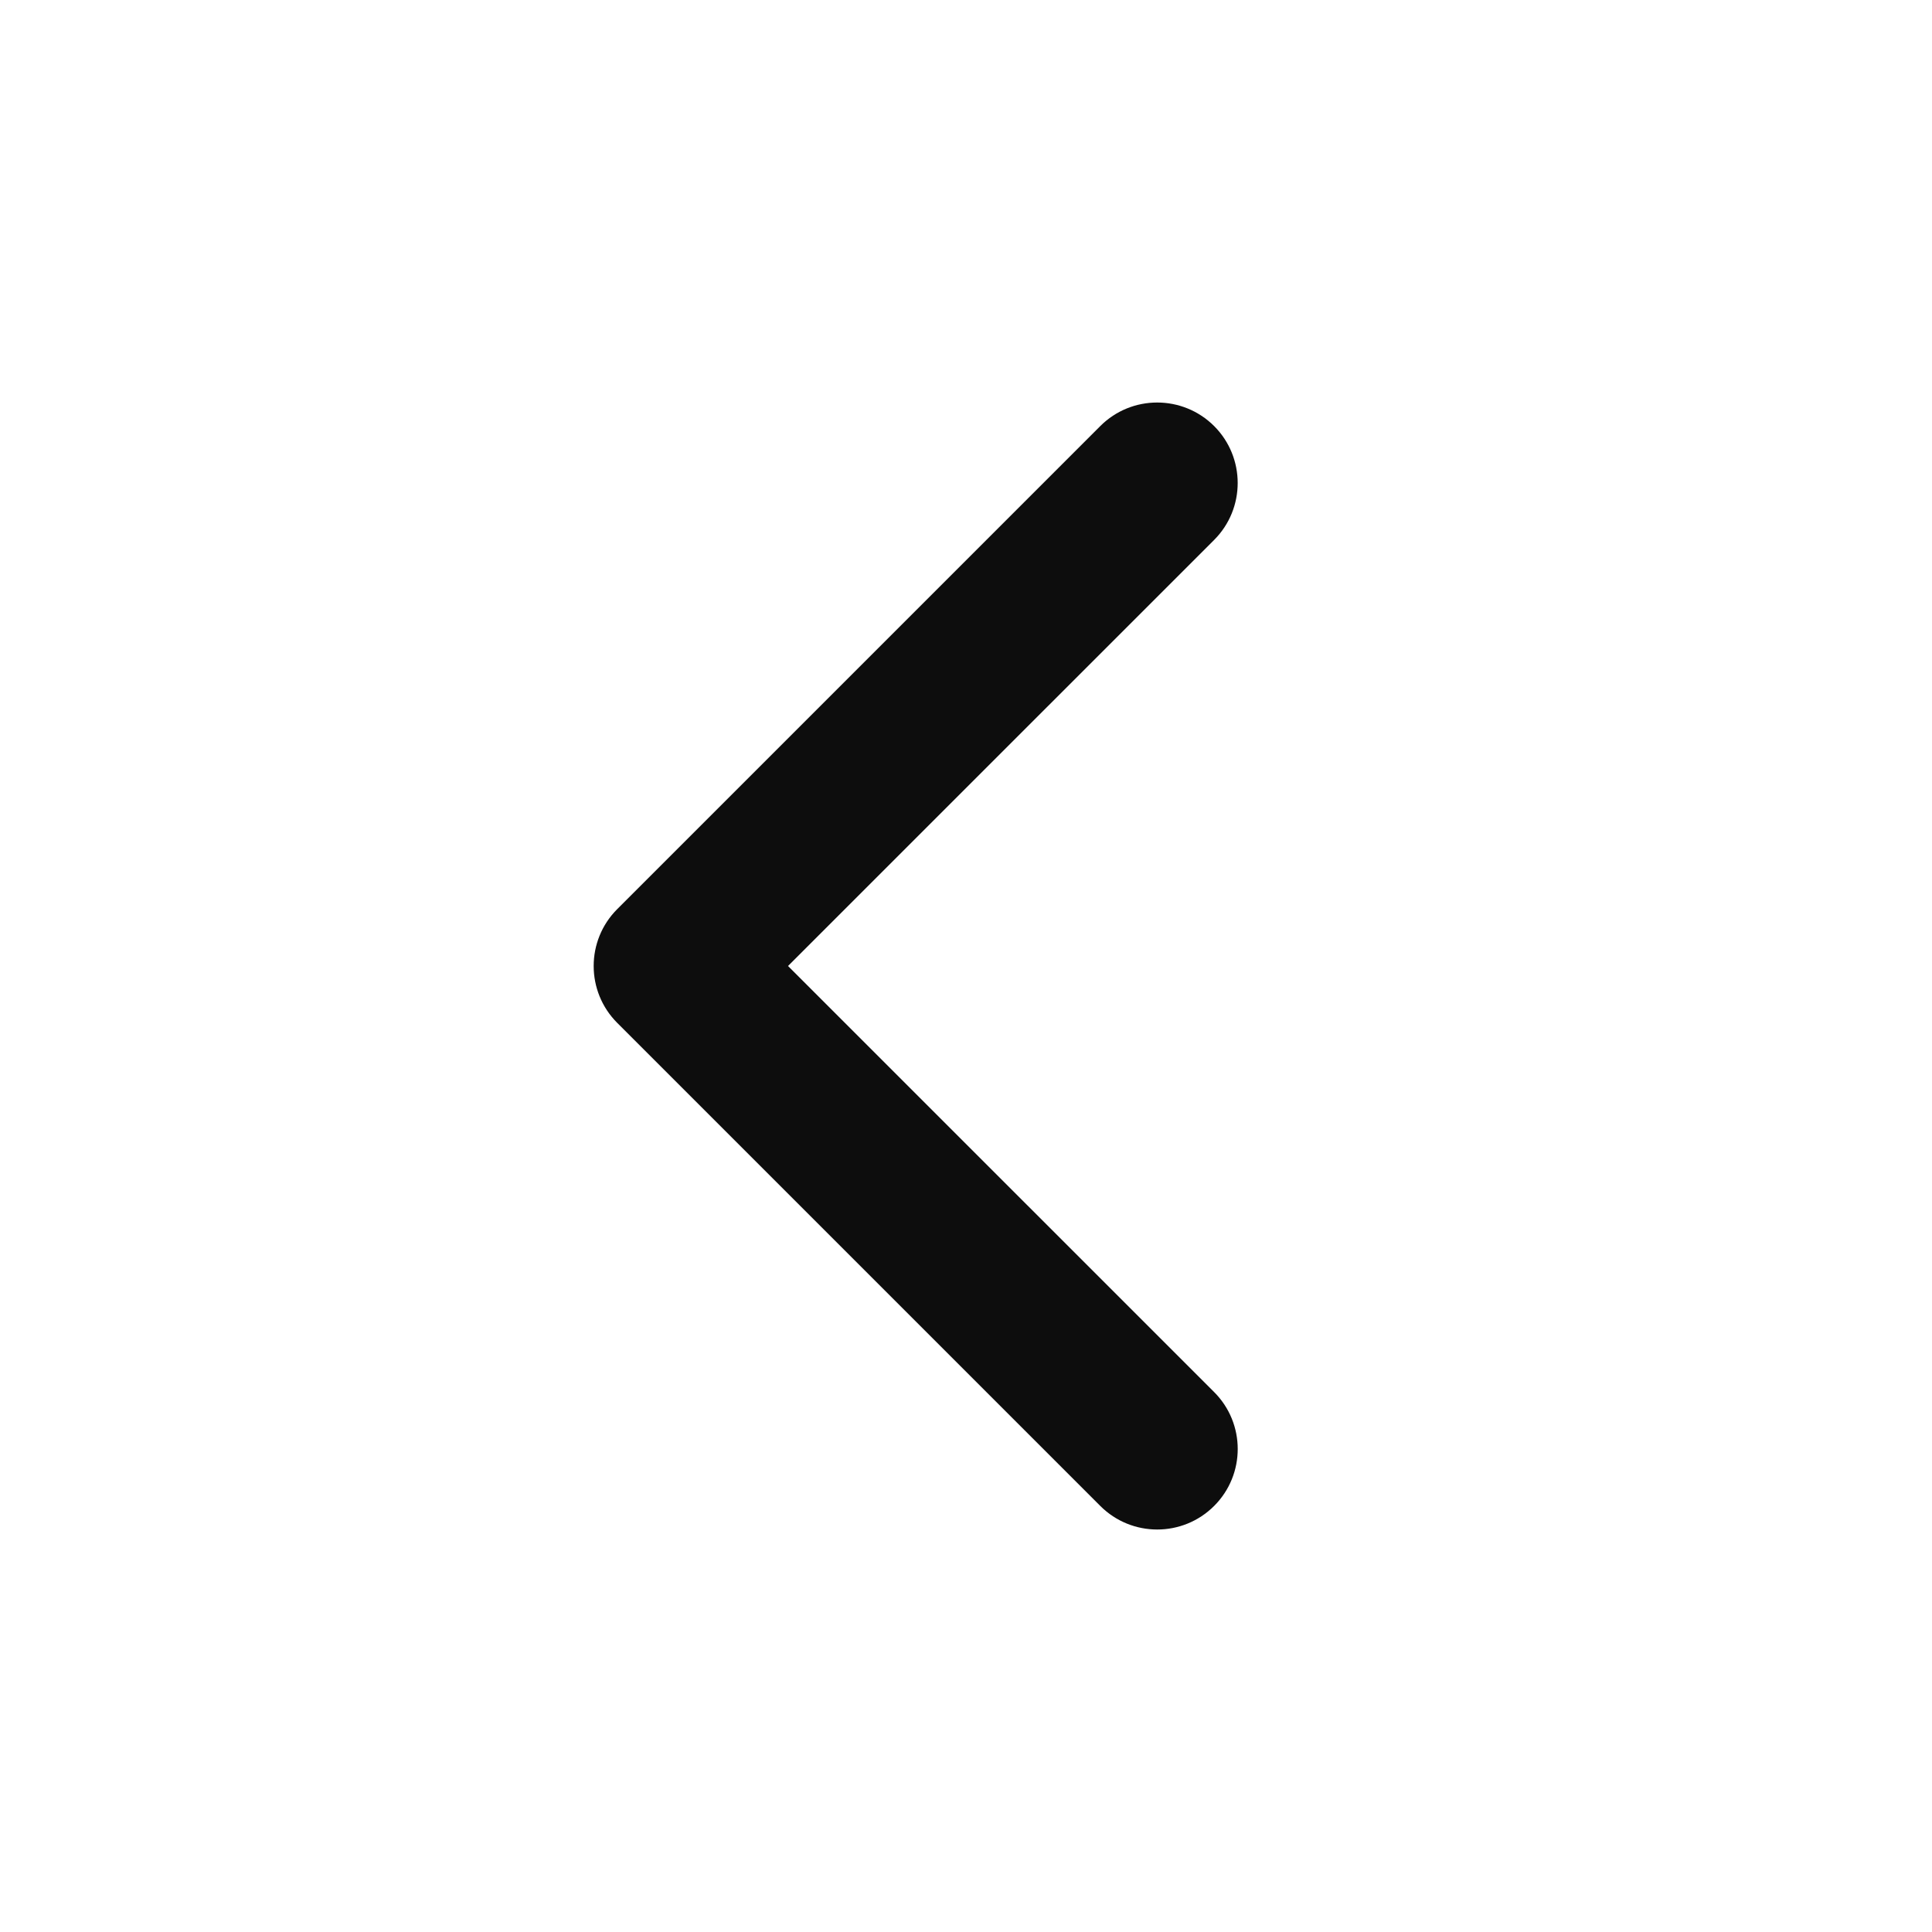
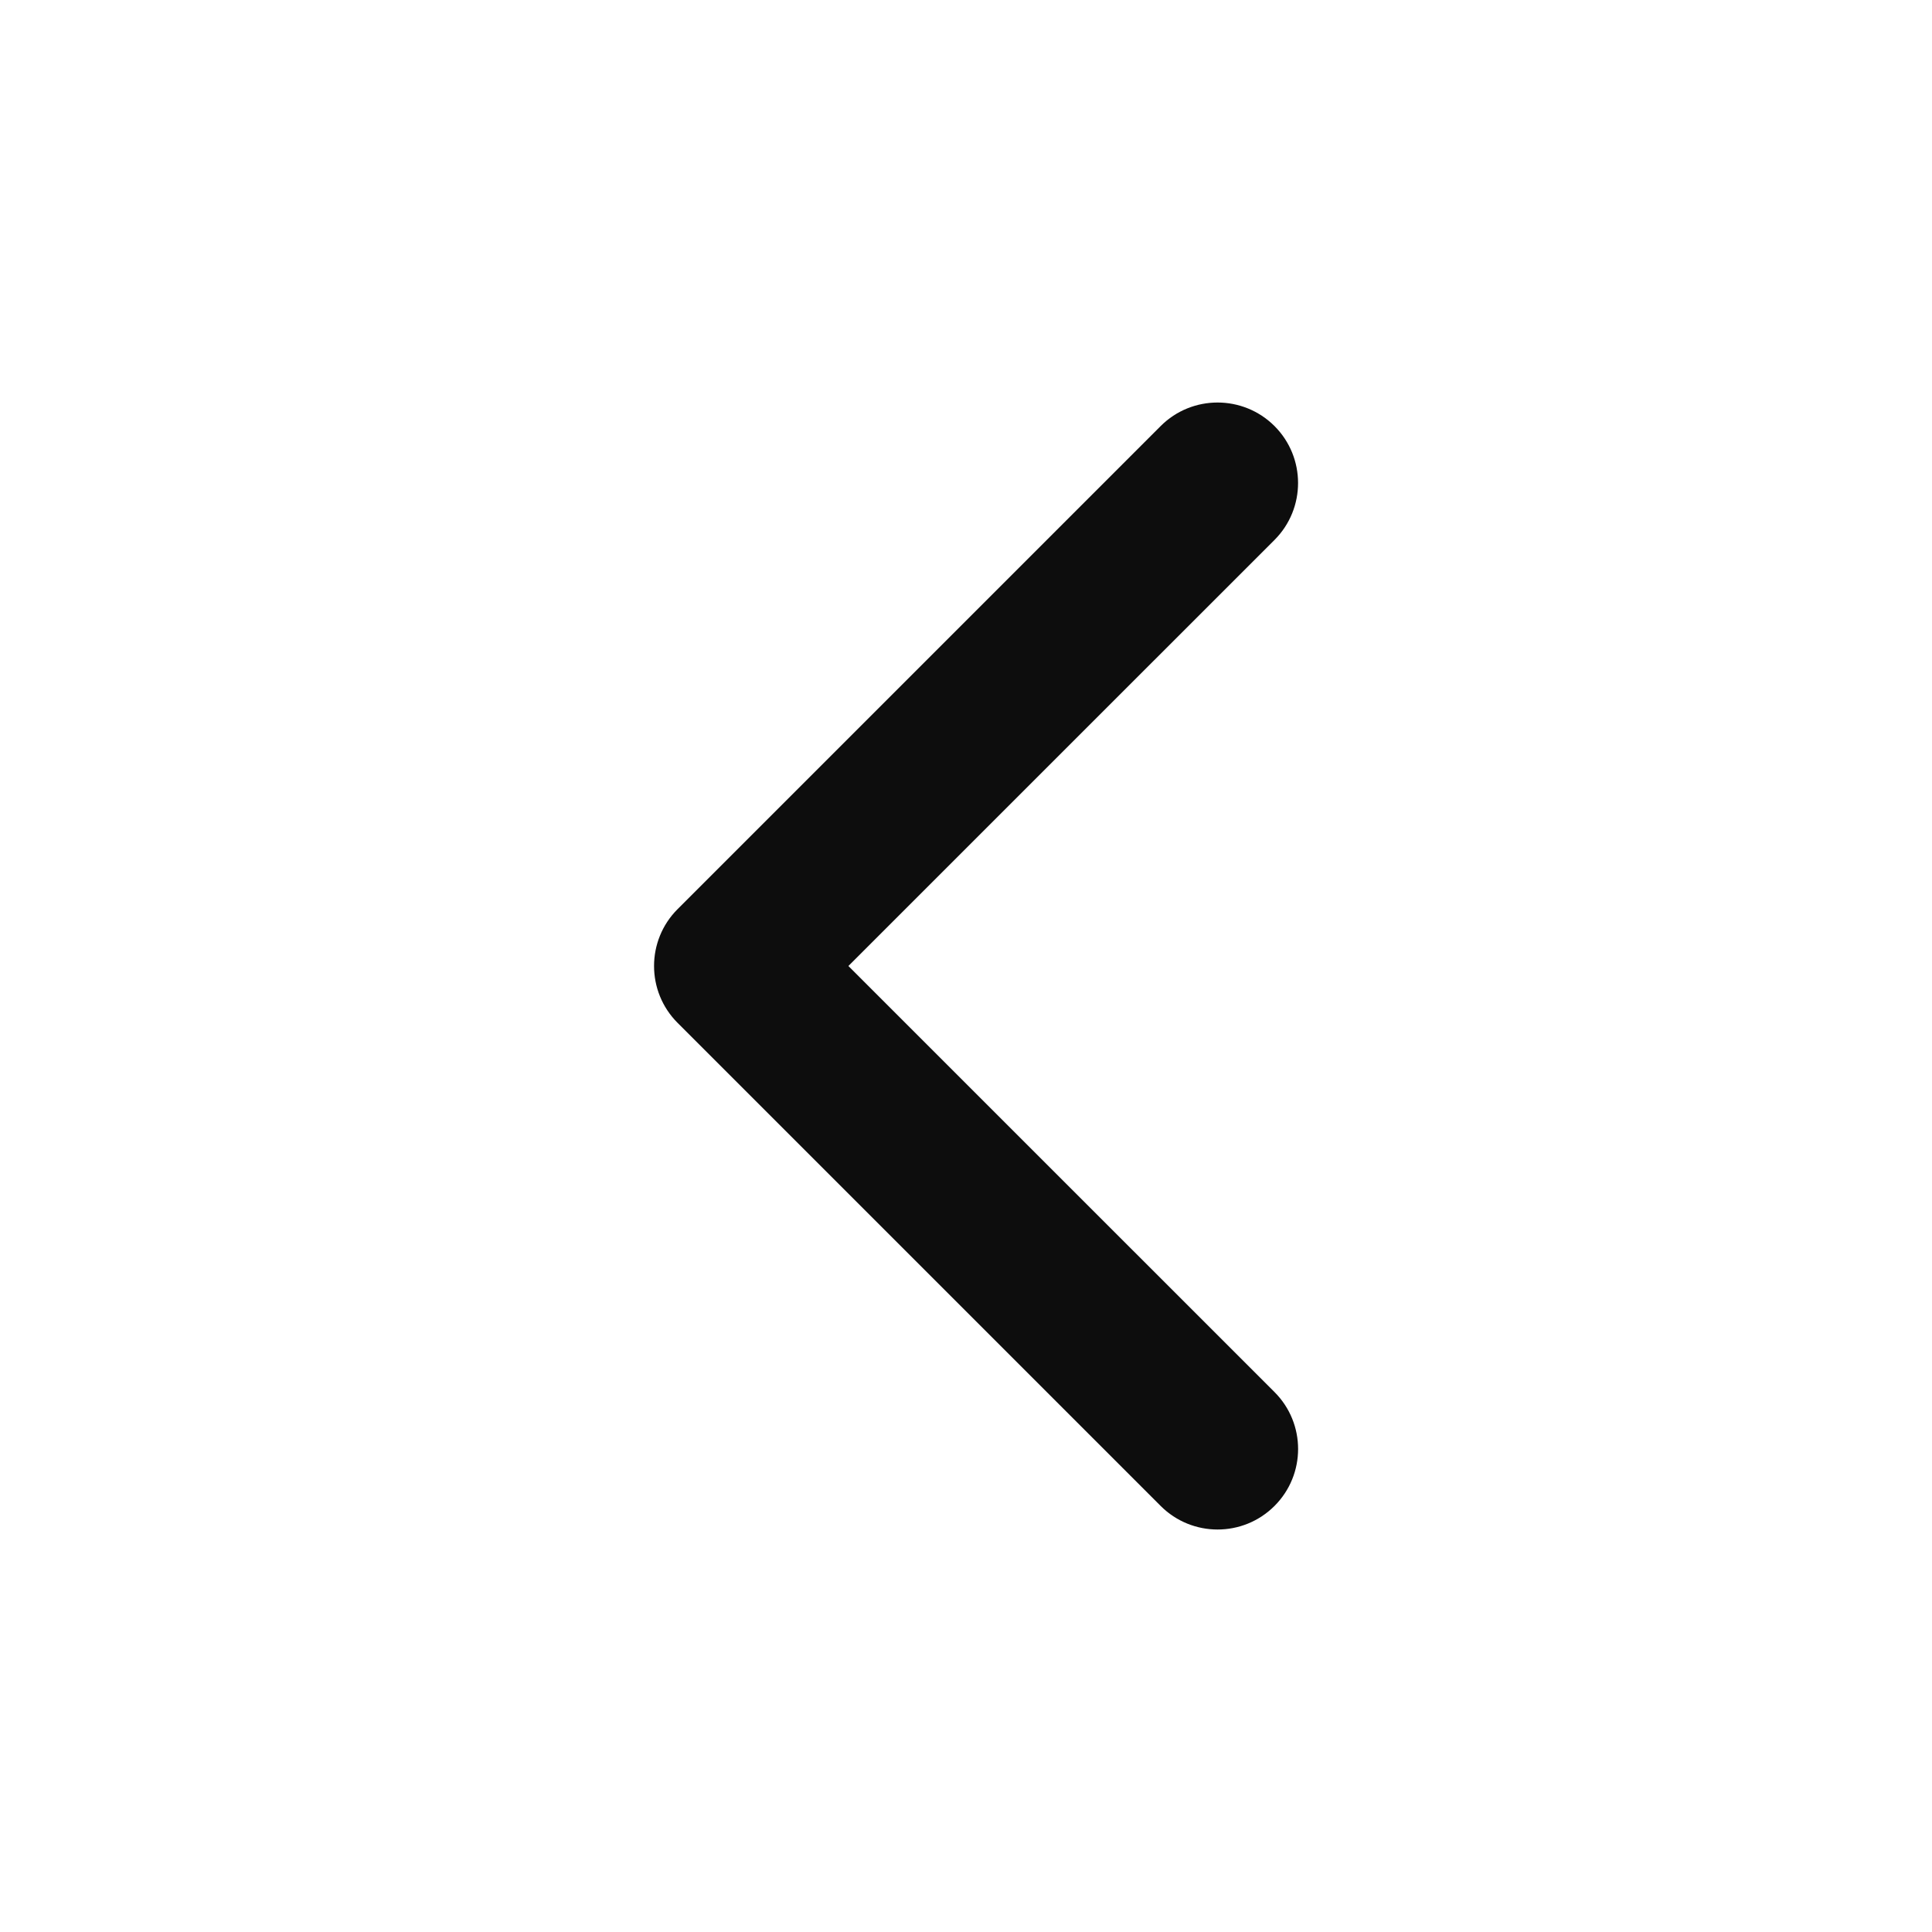
- <svg xmlns="http://www.w3.org/2000/svg" width="32" height="32" fill="none" viewBox="0 0 32 32">
+ <svg xmlns="http://www.w3.org/2000/svg" width="32" height="32" fill="none" viewBox="0 0 30 32">
  <path fill="#0D0D0D" d="M20.11 7.057c.52.521.52 1.365 0 1.886L13.052 16l7.058 7.057a1.333 1.333 0 1 1-1.886 1.886l-8-8a1.333 1.333 0 0 1 0-1.886l8-8c.52-.52 1.365-.52 1.886 0Z" />
</svg>
